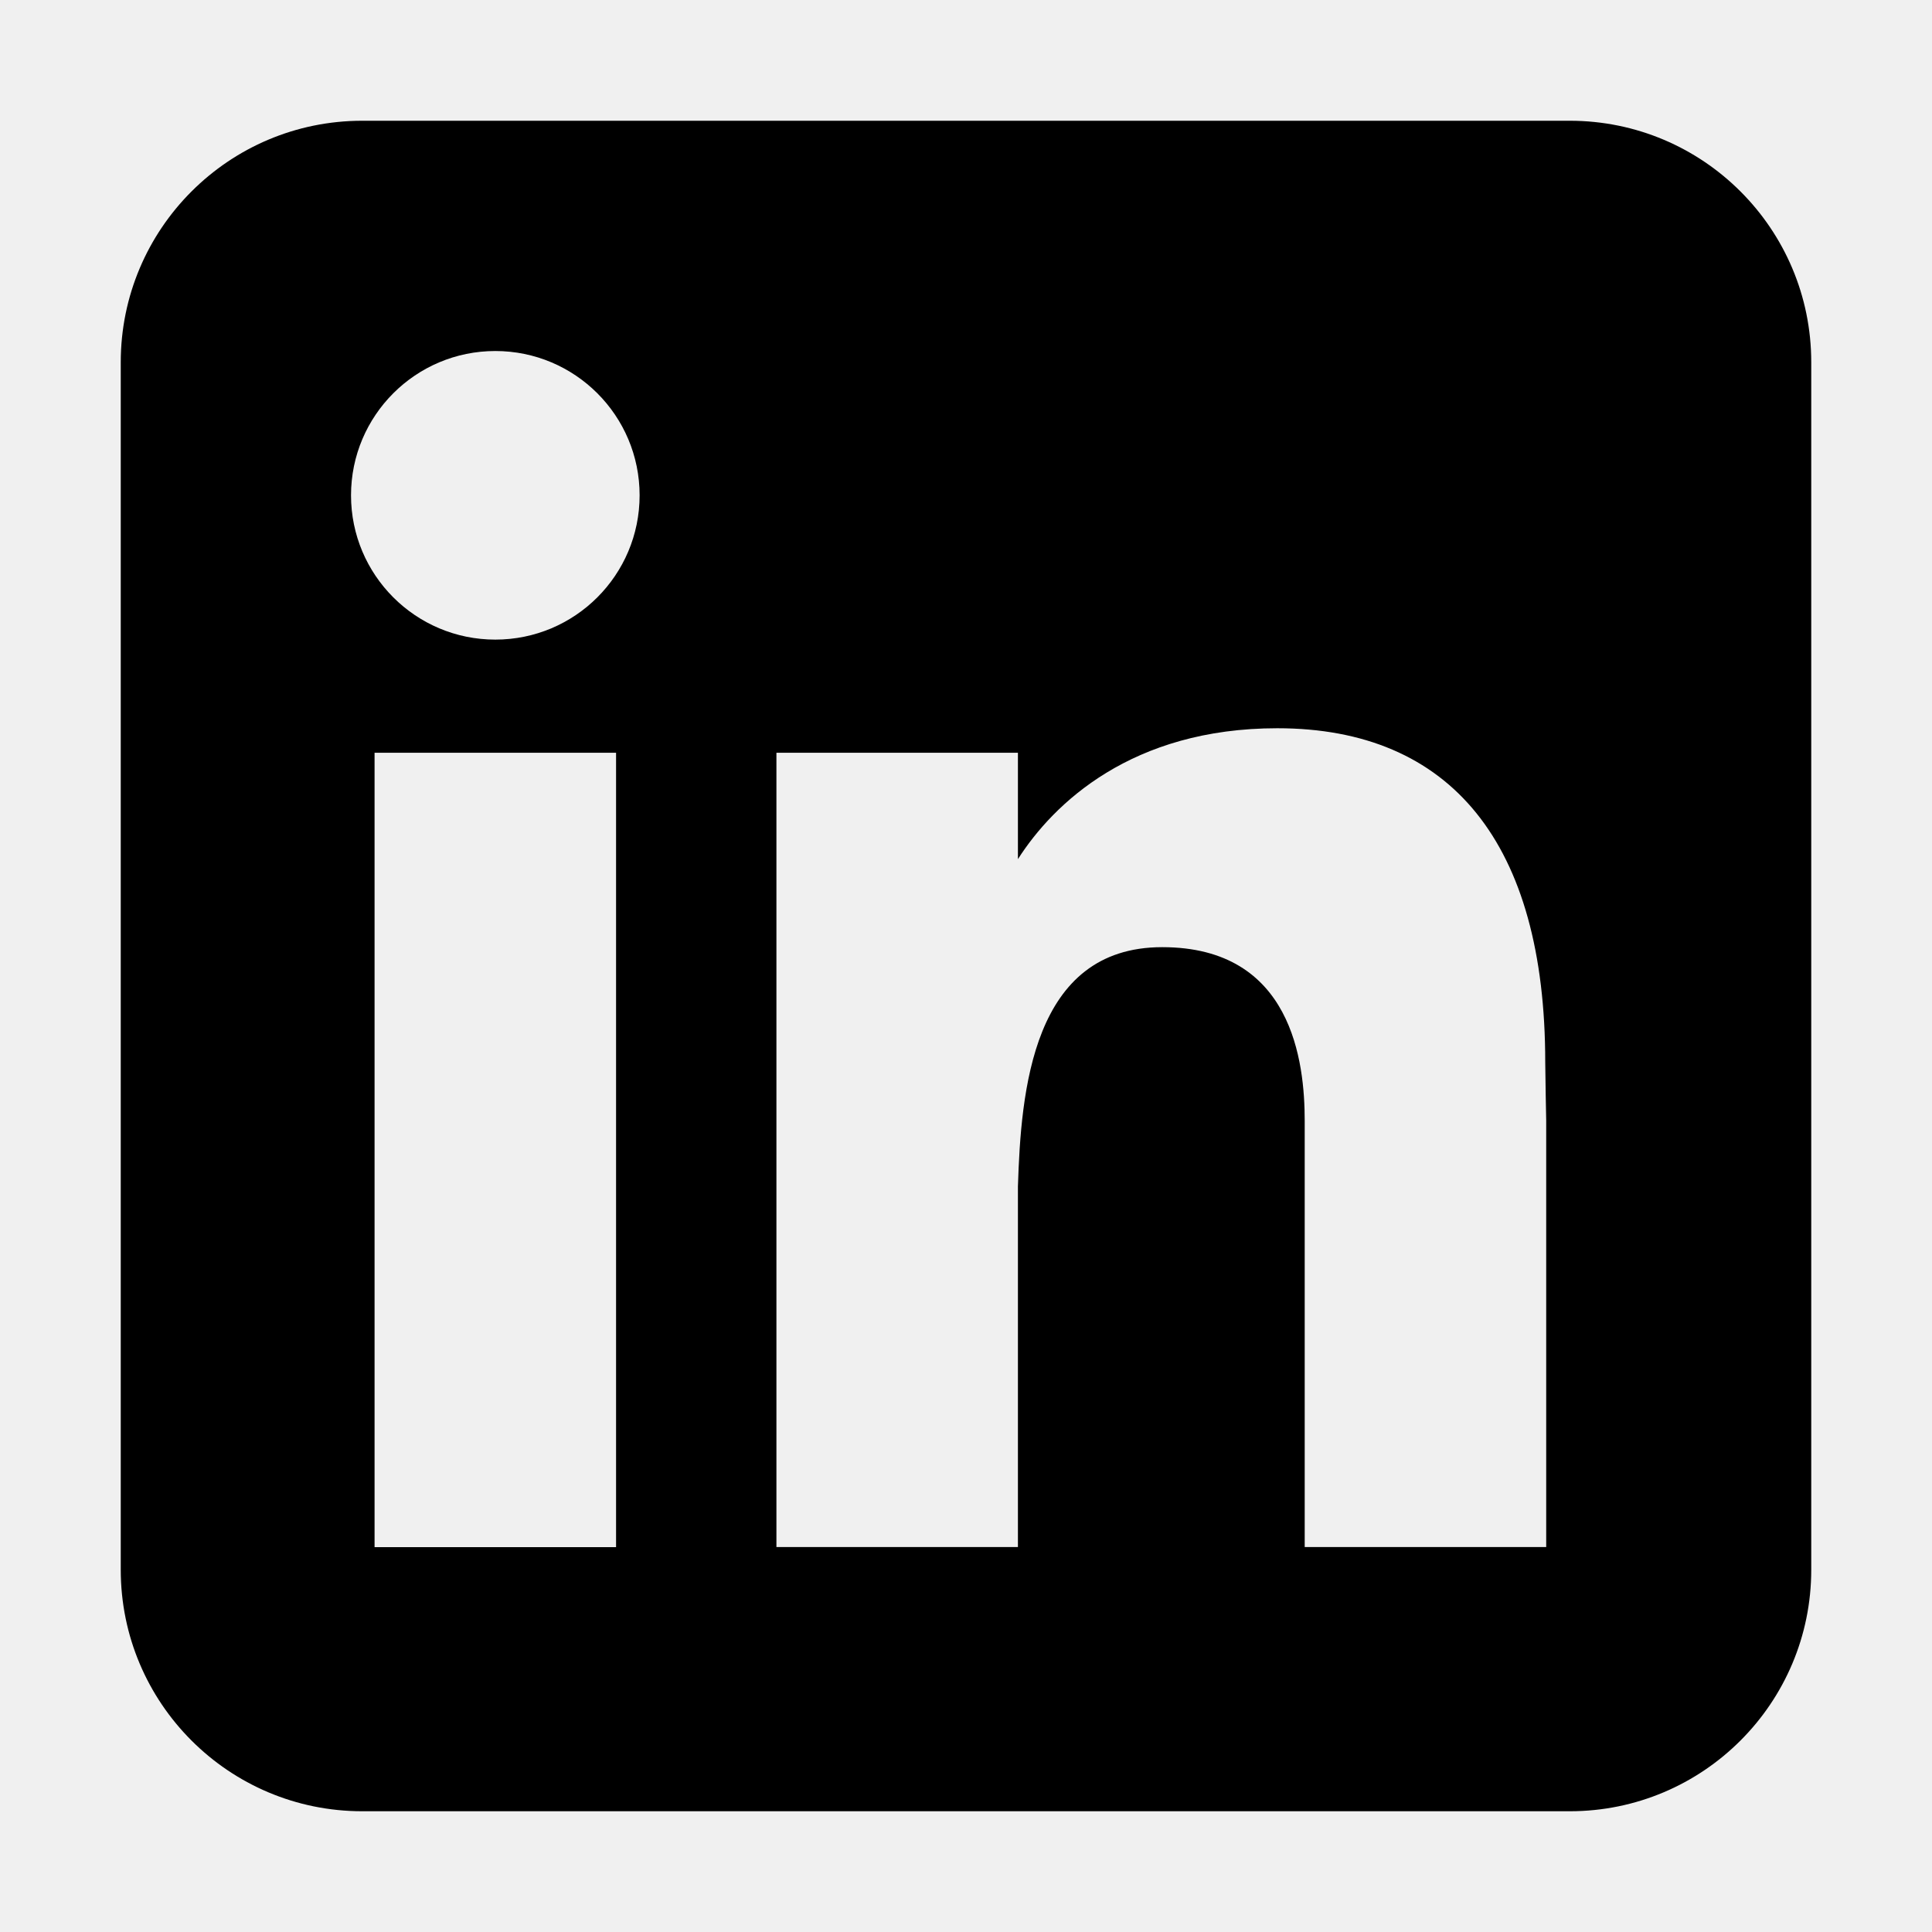
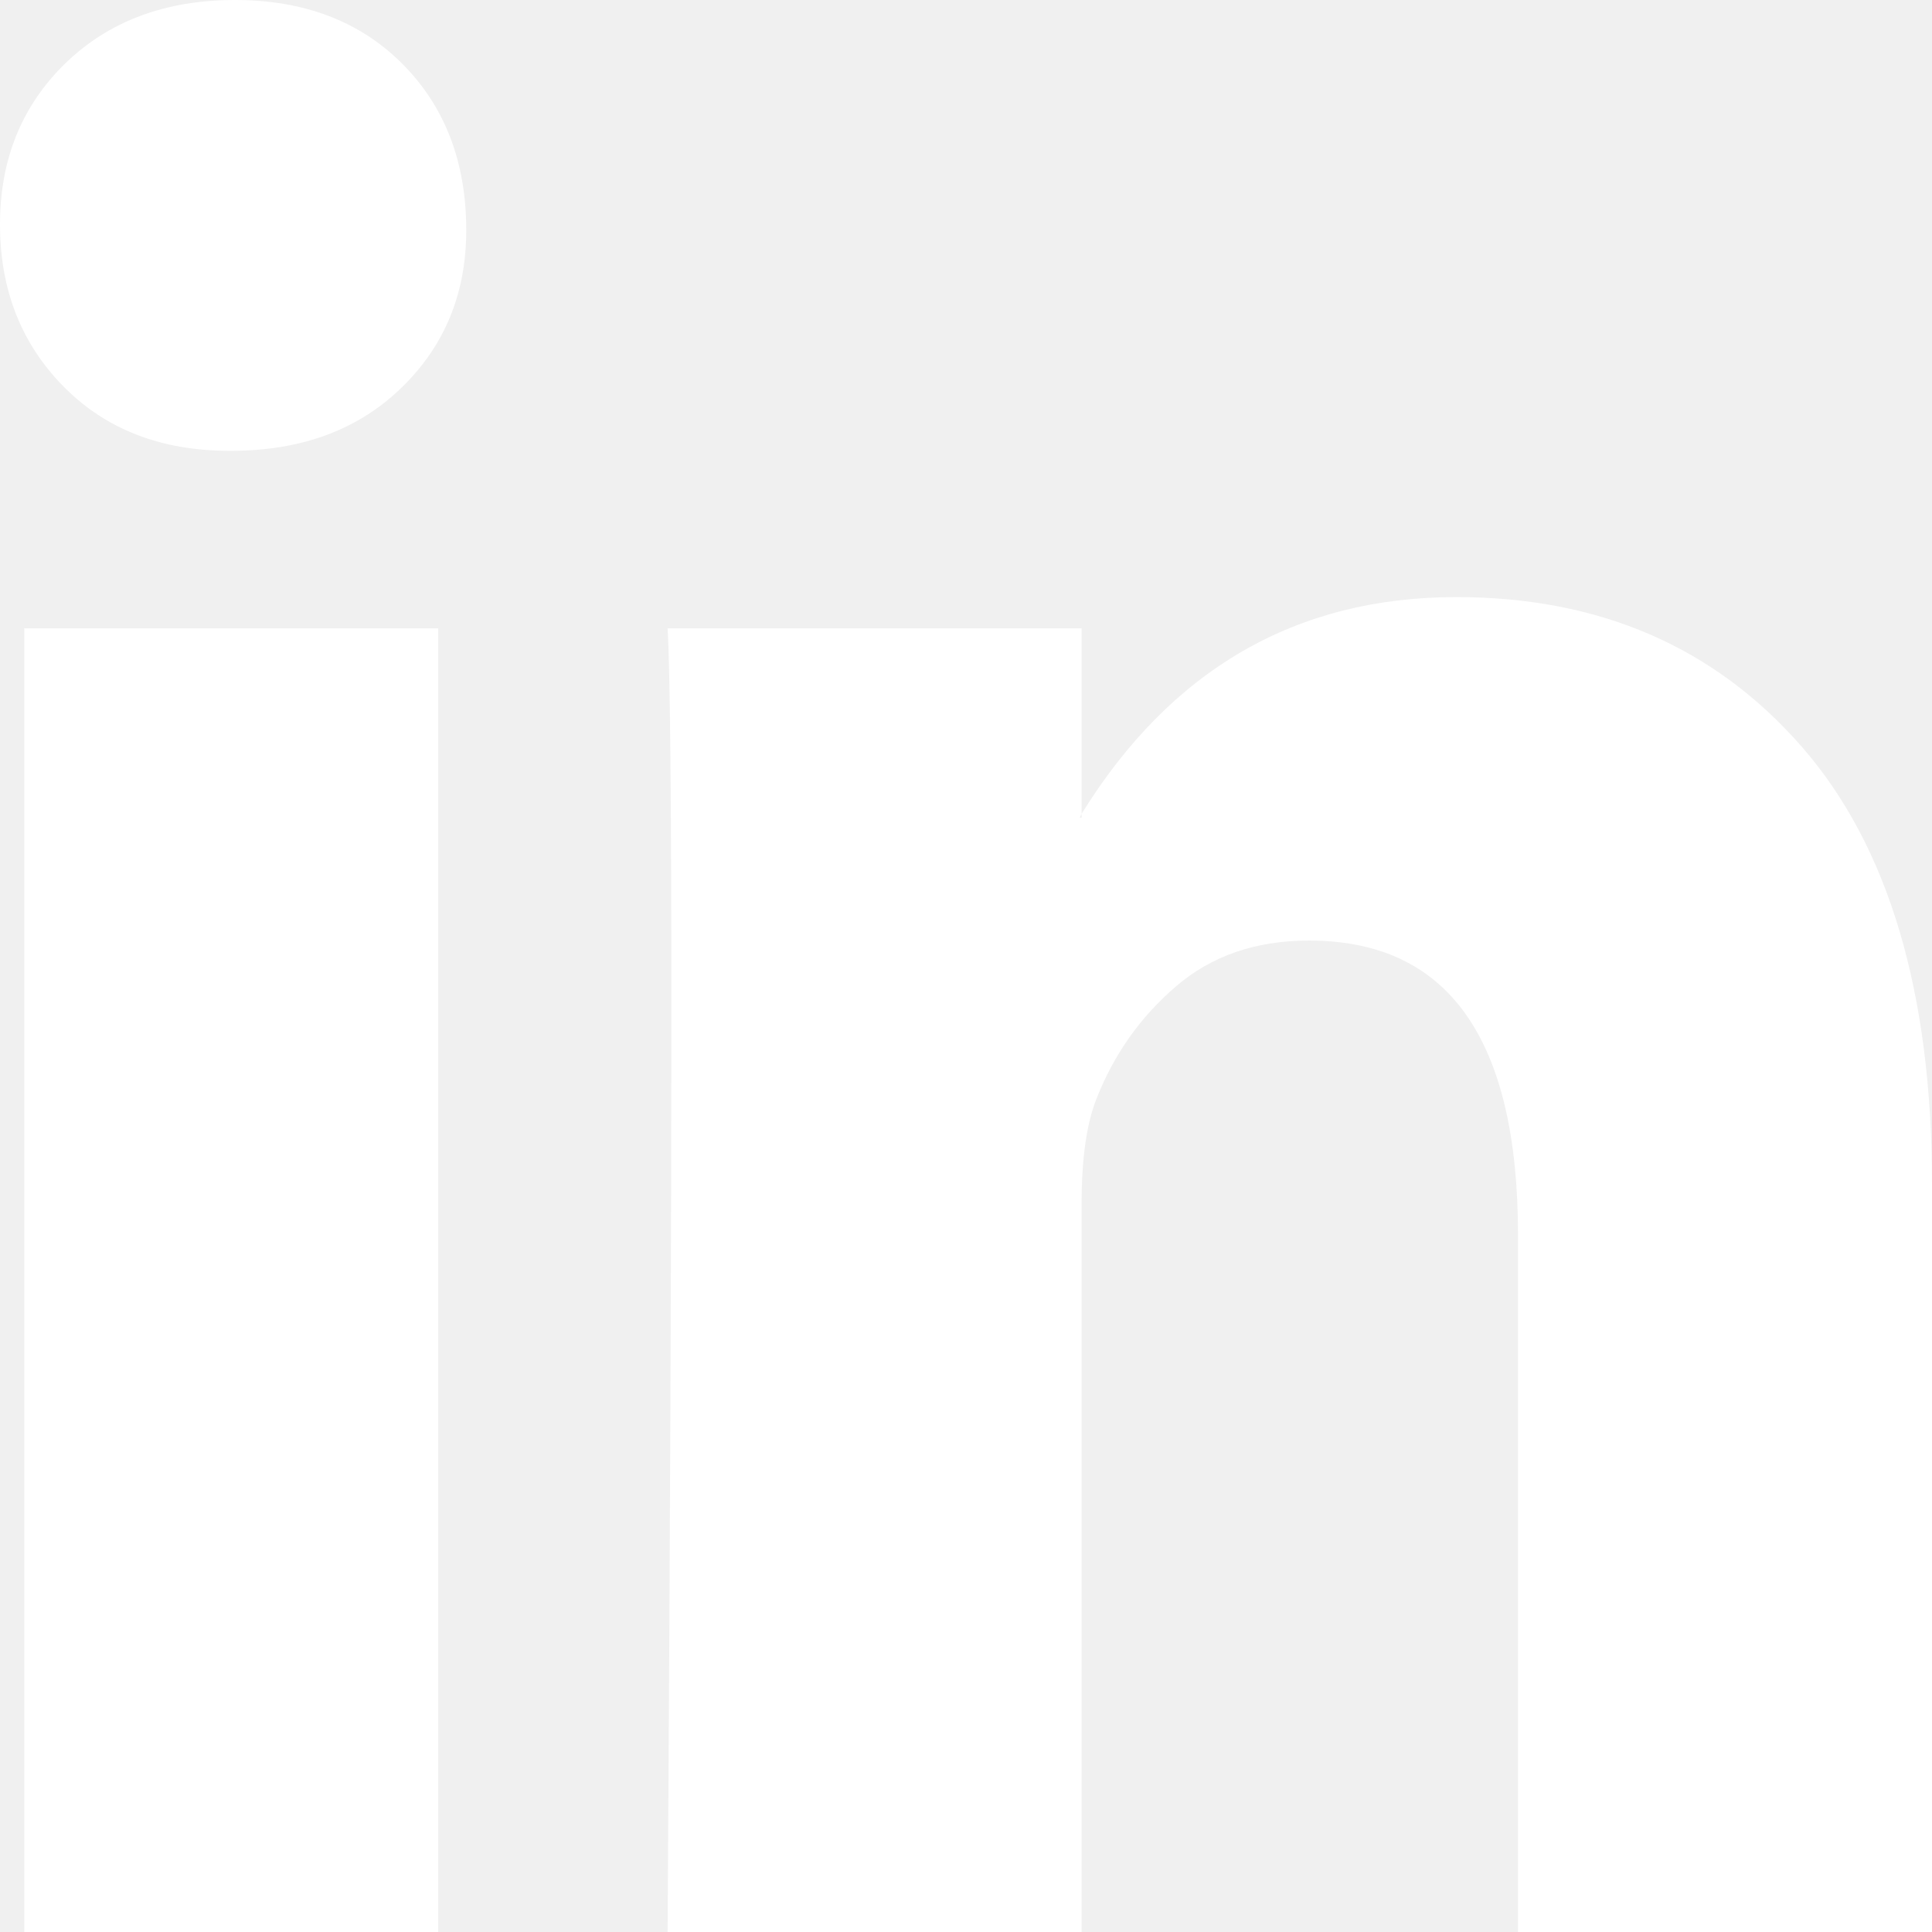
- <svg xmlns="http://www.w3.org/2000/svg" height="16" width="16">
-   <path clip-rule="evenodd" d="m3 1a2 2 0 0 0 -2 2v10a2 2 0 0 0 2 2h10a2 2 0 0 0 2-2v-10a2 2 0 0 0 -2-2zm1.102 4.297a1.195 1.195 0 1 0 0-2.39 1.195 1.195 0 0 0 0 2.39zm1 7.516v-6.579h-2v6.579zm1.328-6.579h2v.881c.295-.462.943-1.084 2.148-1.084 1.438 0 2.219.953 2.219 2.766 0 .087.008.484.008.484v3.531h-2v-3.53c0-.485-.102-1.438-1.18-1.438-1.079 0-1.17 1.198-1.195 1.982v2.986h-2z" fill-rule="evenodd" />
+ <svg xmlns="http://www.w3.org/2000/svg" width="18" height="18" viewBox="0 0 18 18" fill="none">
+   <g clip-path="url(#clip0_1395_68)">
+     <path d="M0 2.091C0 1.485 0.203 0.985 0.608 0.591C1.014 0.197 1.541 -0 2.189 -0C2.826 -0 3.342 0.194 3.736 0.582C4.141 0.982 4.344 1.503 4.344 2.145C4.344 2.727 4.147 3.212 3.753 3.6C3.348 4 2.815 4.2 2.154 4.2H2.137C1.5 4.2 0.985 4 0.591 3.6C0.197 3.2 0 2.697 0 2.091ZM0.226 18V5.854H4.083V18H0.226ZM6.22 18H10.077V11.218C10.077 10.794 10.124 10.466 10.216 10.236C10.378 9.824 10.624 9.475 10.955 9.191C11.285 8.906 11.699 8.763 12.197 8.763C13.494 8.763 14.143 9.679 14.143 11.509V18H18V11.036C18 9.242 17.595 7.882 16.784 6.954C15.973 6.027 14.902 5.563 13.569 5.563C12.075 5.563 10.911 6.236 10.077 7.582V7.618H10.06L10.077 7.582V5.854H6.22C6.243 6.242 6.255 7.448 6.255 9.472C6.255 11.497 6.243 14.339 6.22 18Z" fill="white" />
+   </g>
+   <defs>
+     <clipPath id="clip0_1395_68">
+       <rect width="18" height="18" fill="white" />
+     </clipPath>
+   </defs>
</svg>
